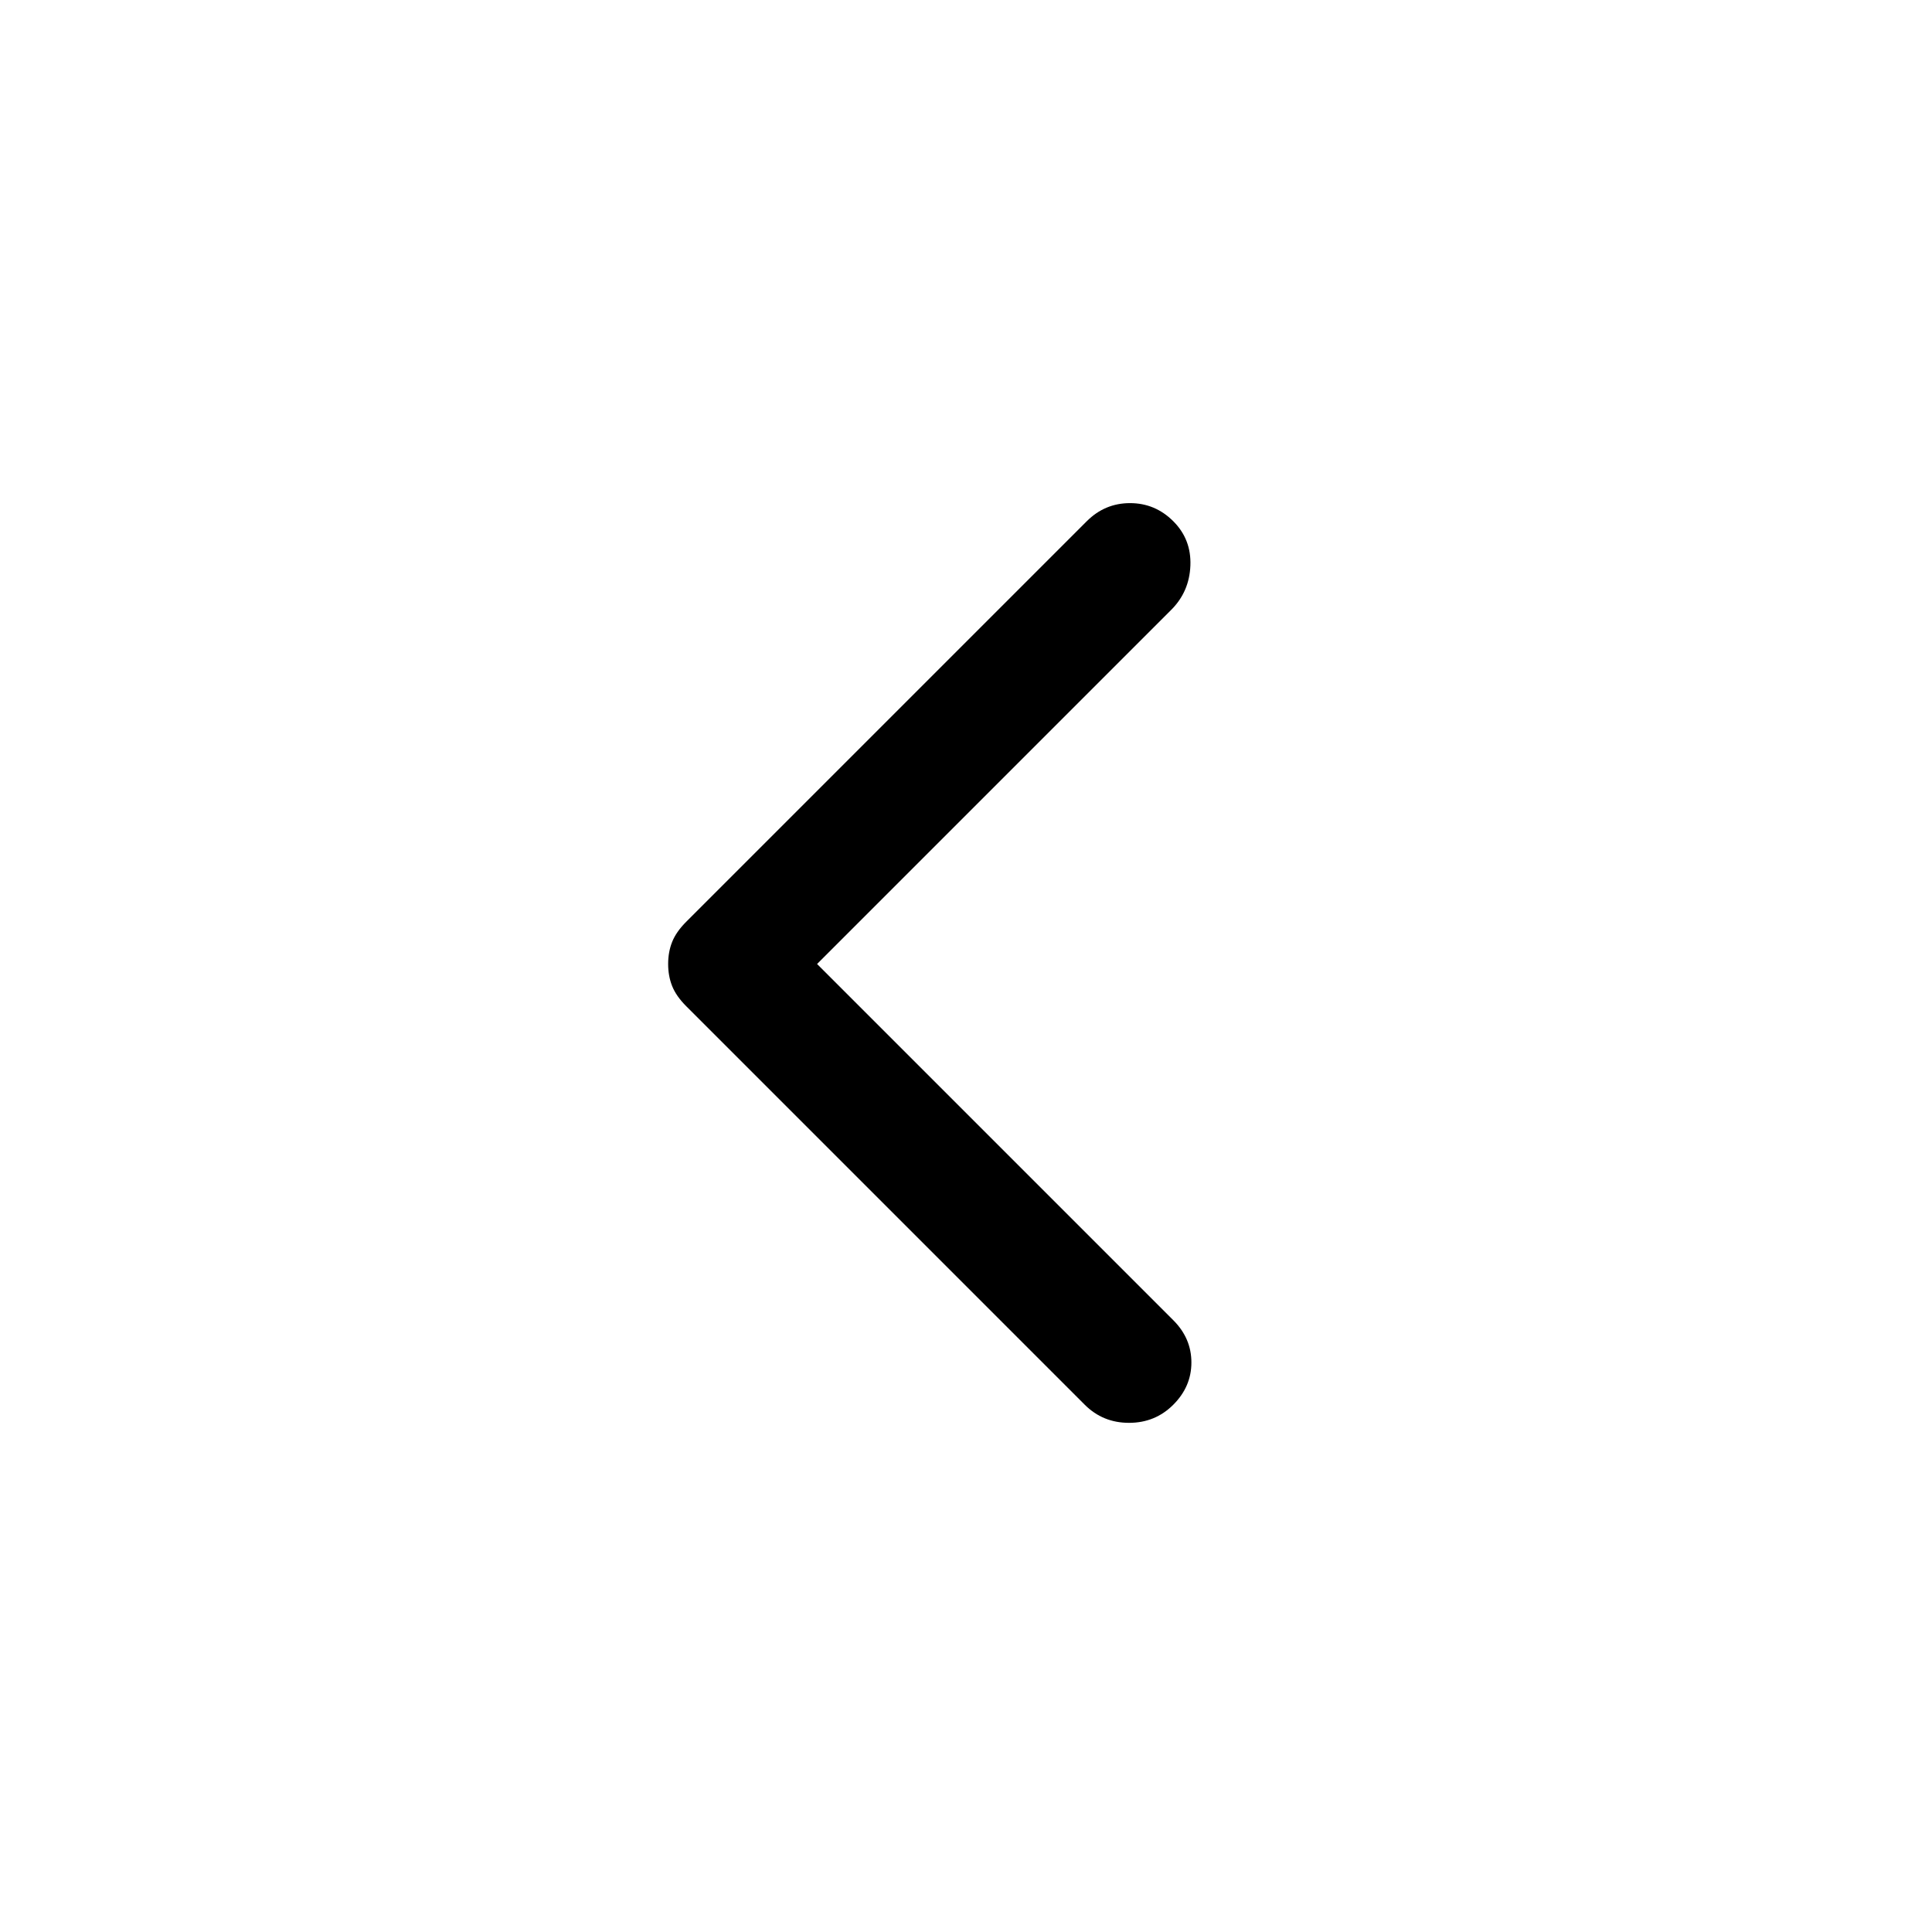
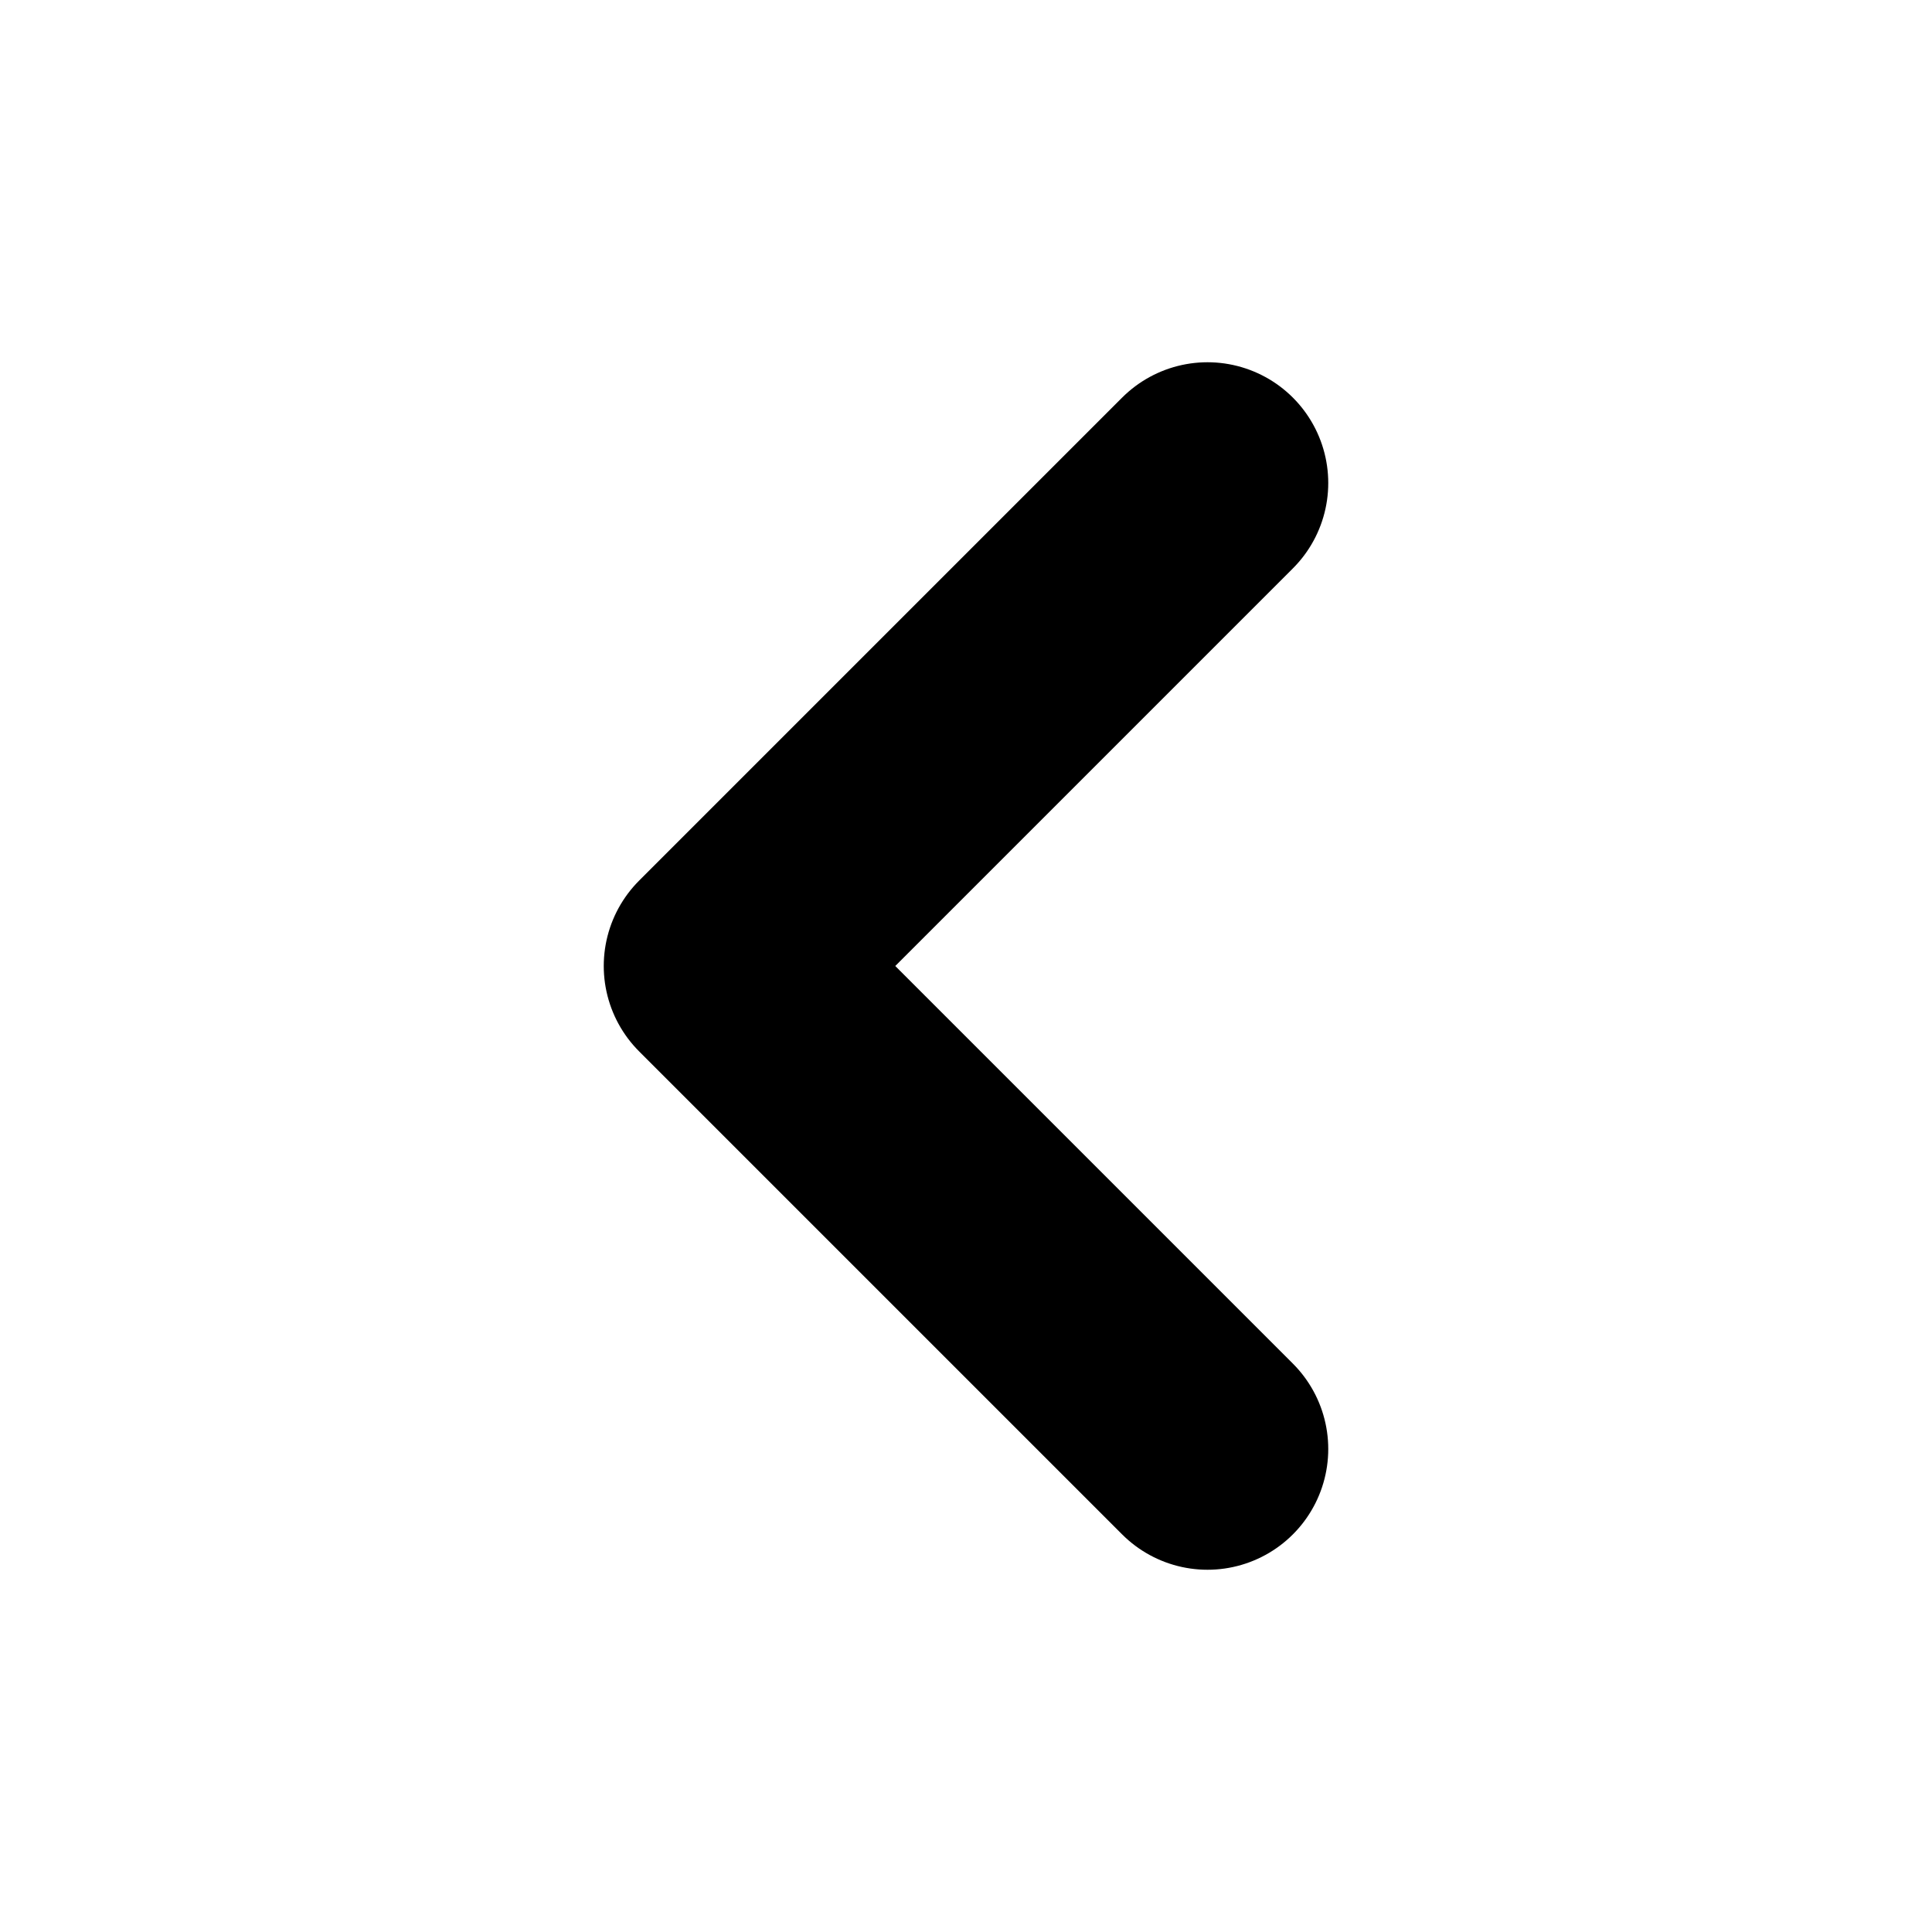
- <svg xmlns="http://www.w3.org/2000/svg" height="48" viewBox="0 -960 960 960" width="48">
-   <path d="M539-262 341-460q-5-5-7-10t-2-11q0-6 2-11t7-10l199-199q9-9 21.5-9t21.5 9q9 9 8.5 22t-9.5 22L406-481l177 177q9 9 9 21t-9 21q-9 9-22 9t-22-9Z" />
+ <svg xmlns="http://www.w3.org/2000/svg" width="24" height="24" viewBox="0 0 24 24" fill="none" stroke="currentColor" stroke-width="3" stroke-linecap="round" stroke-linejoin="round" class="feather feather-chevron-left">
+   <polyline points="15 18 9 12 15 6" />
</svg>
